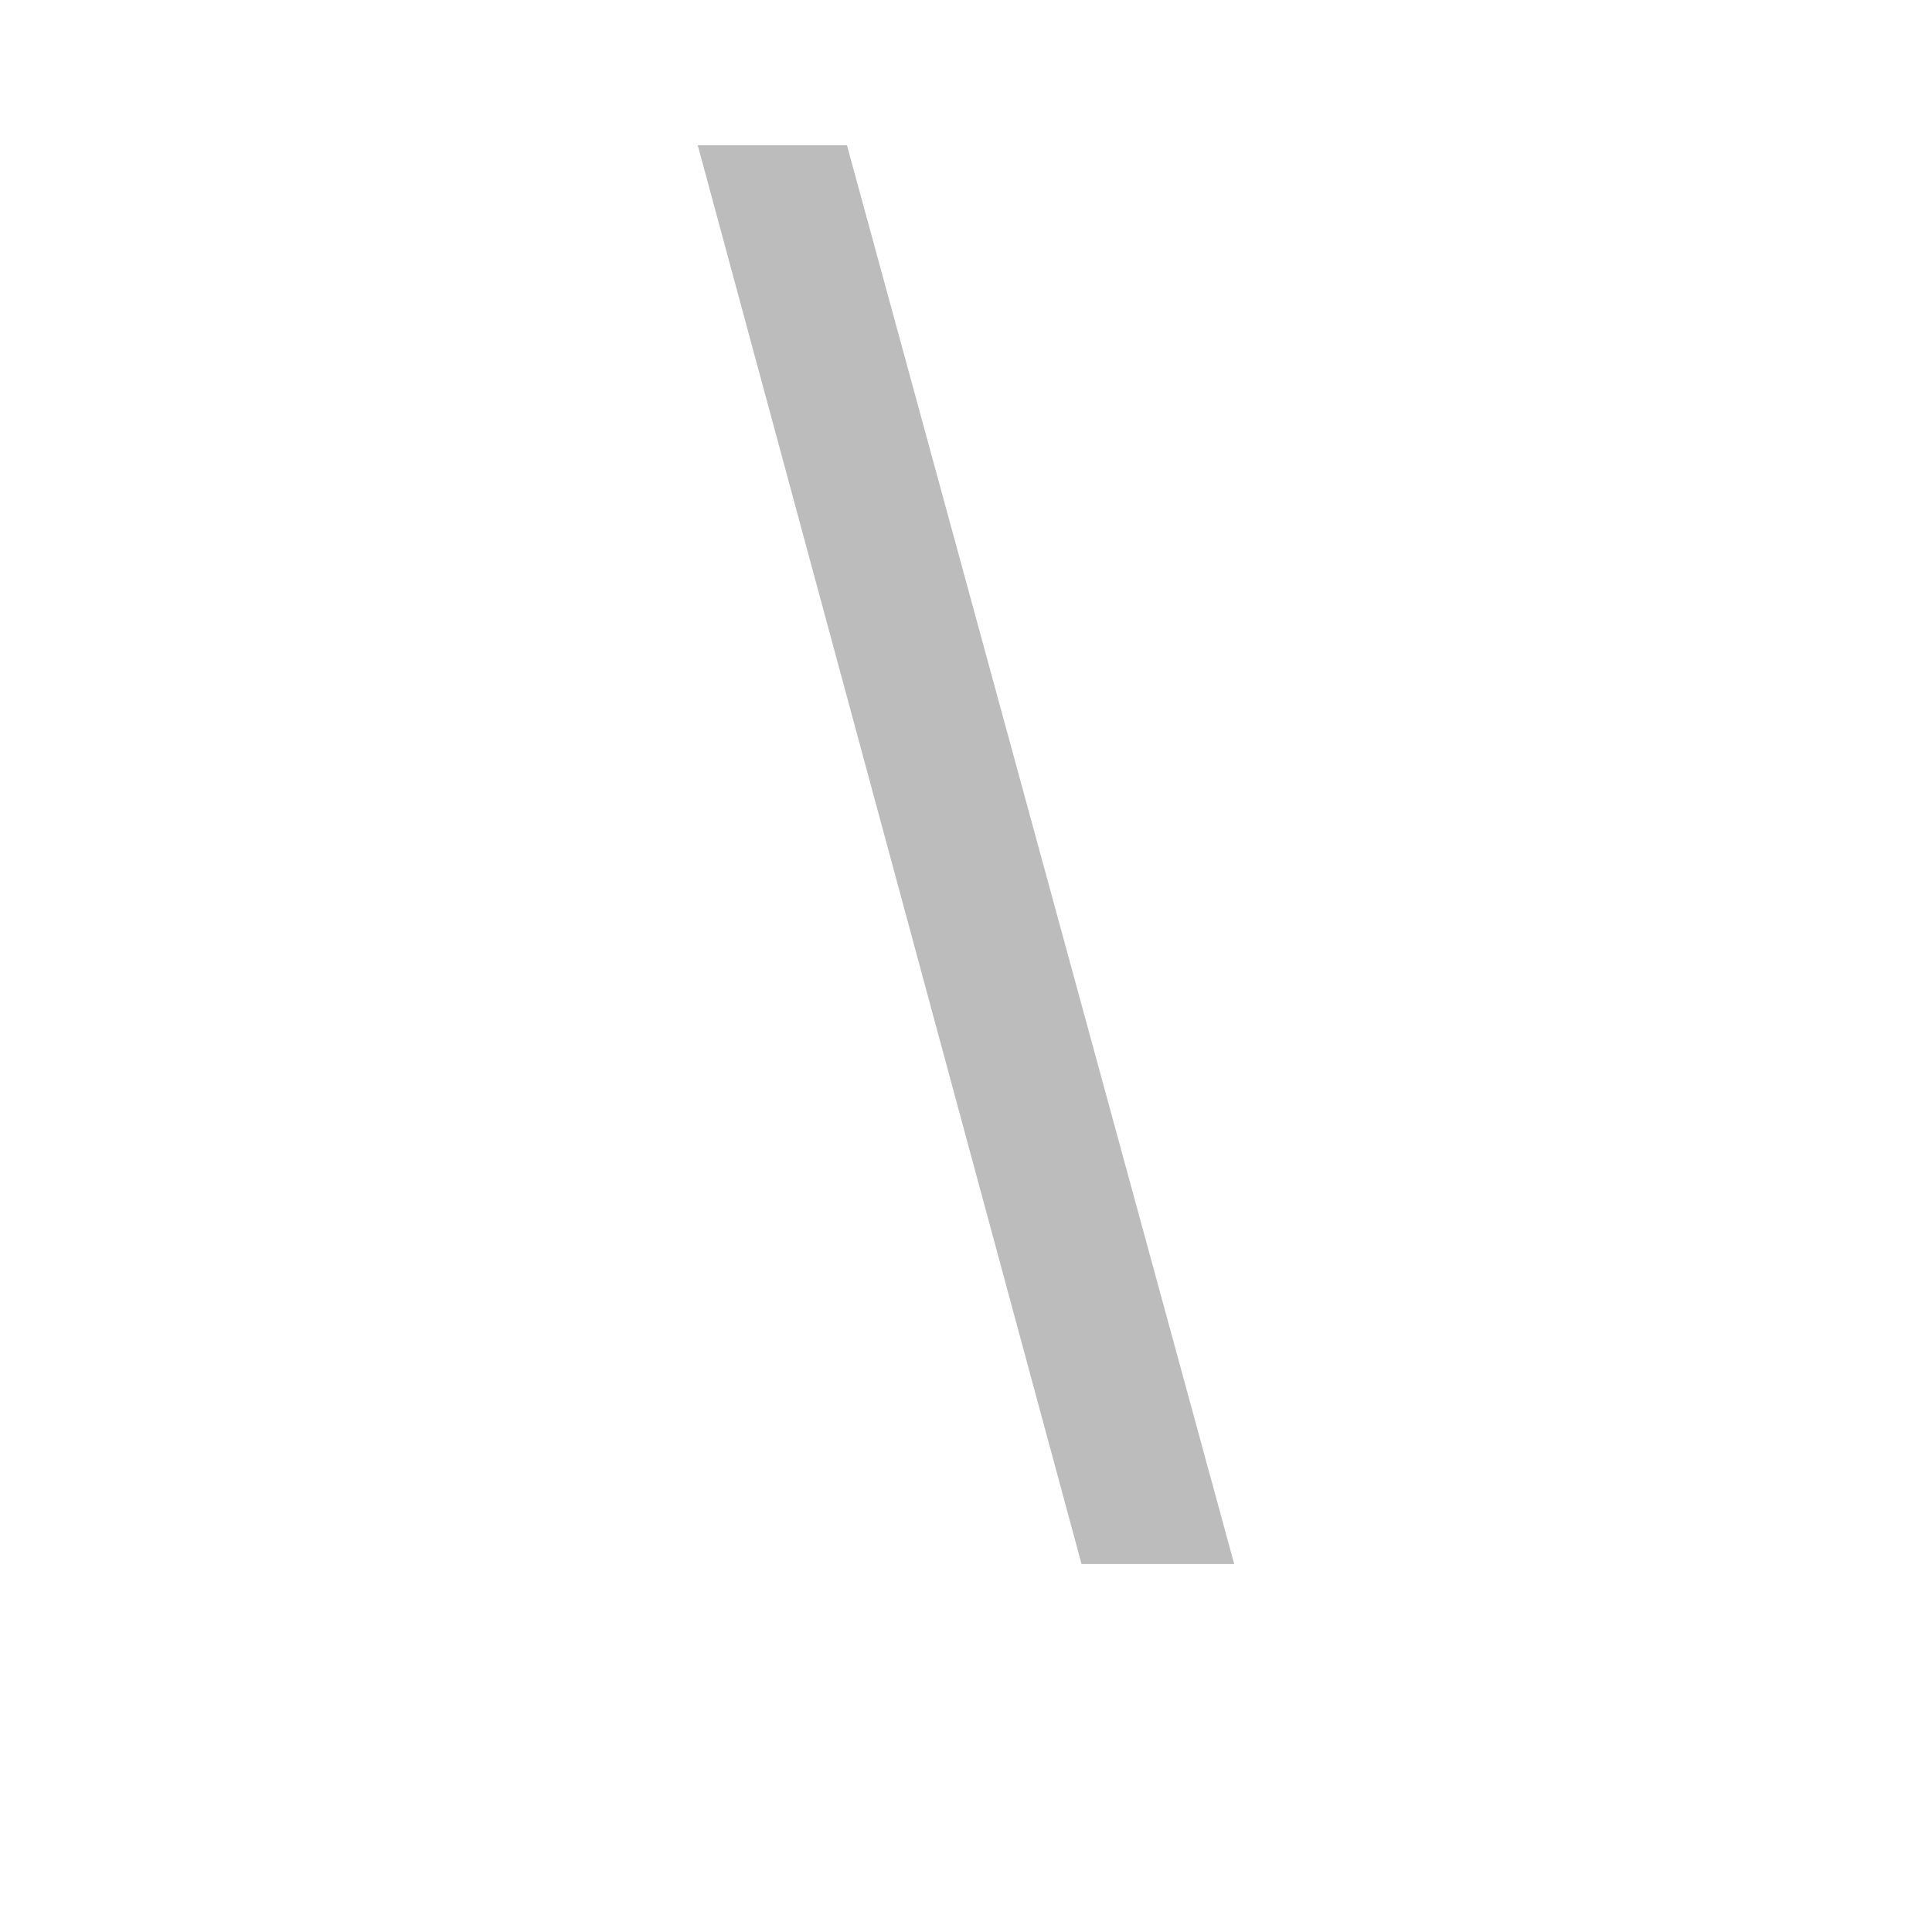
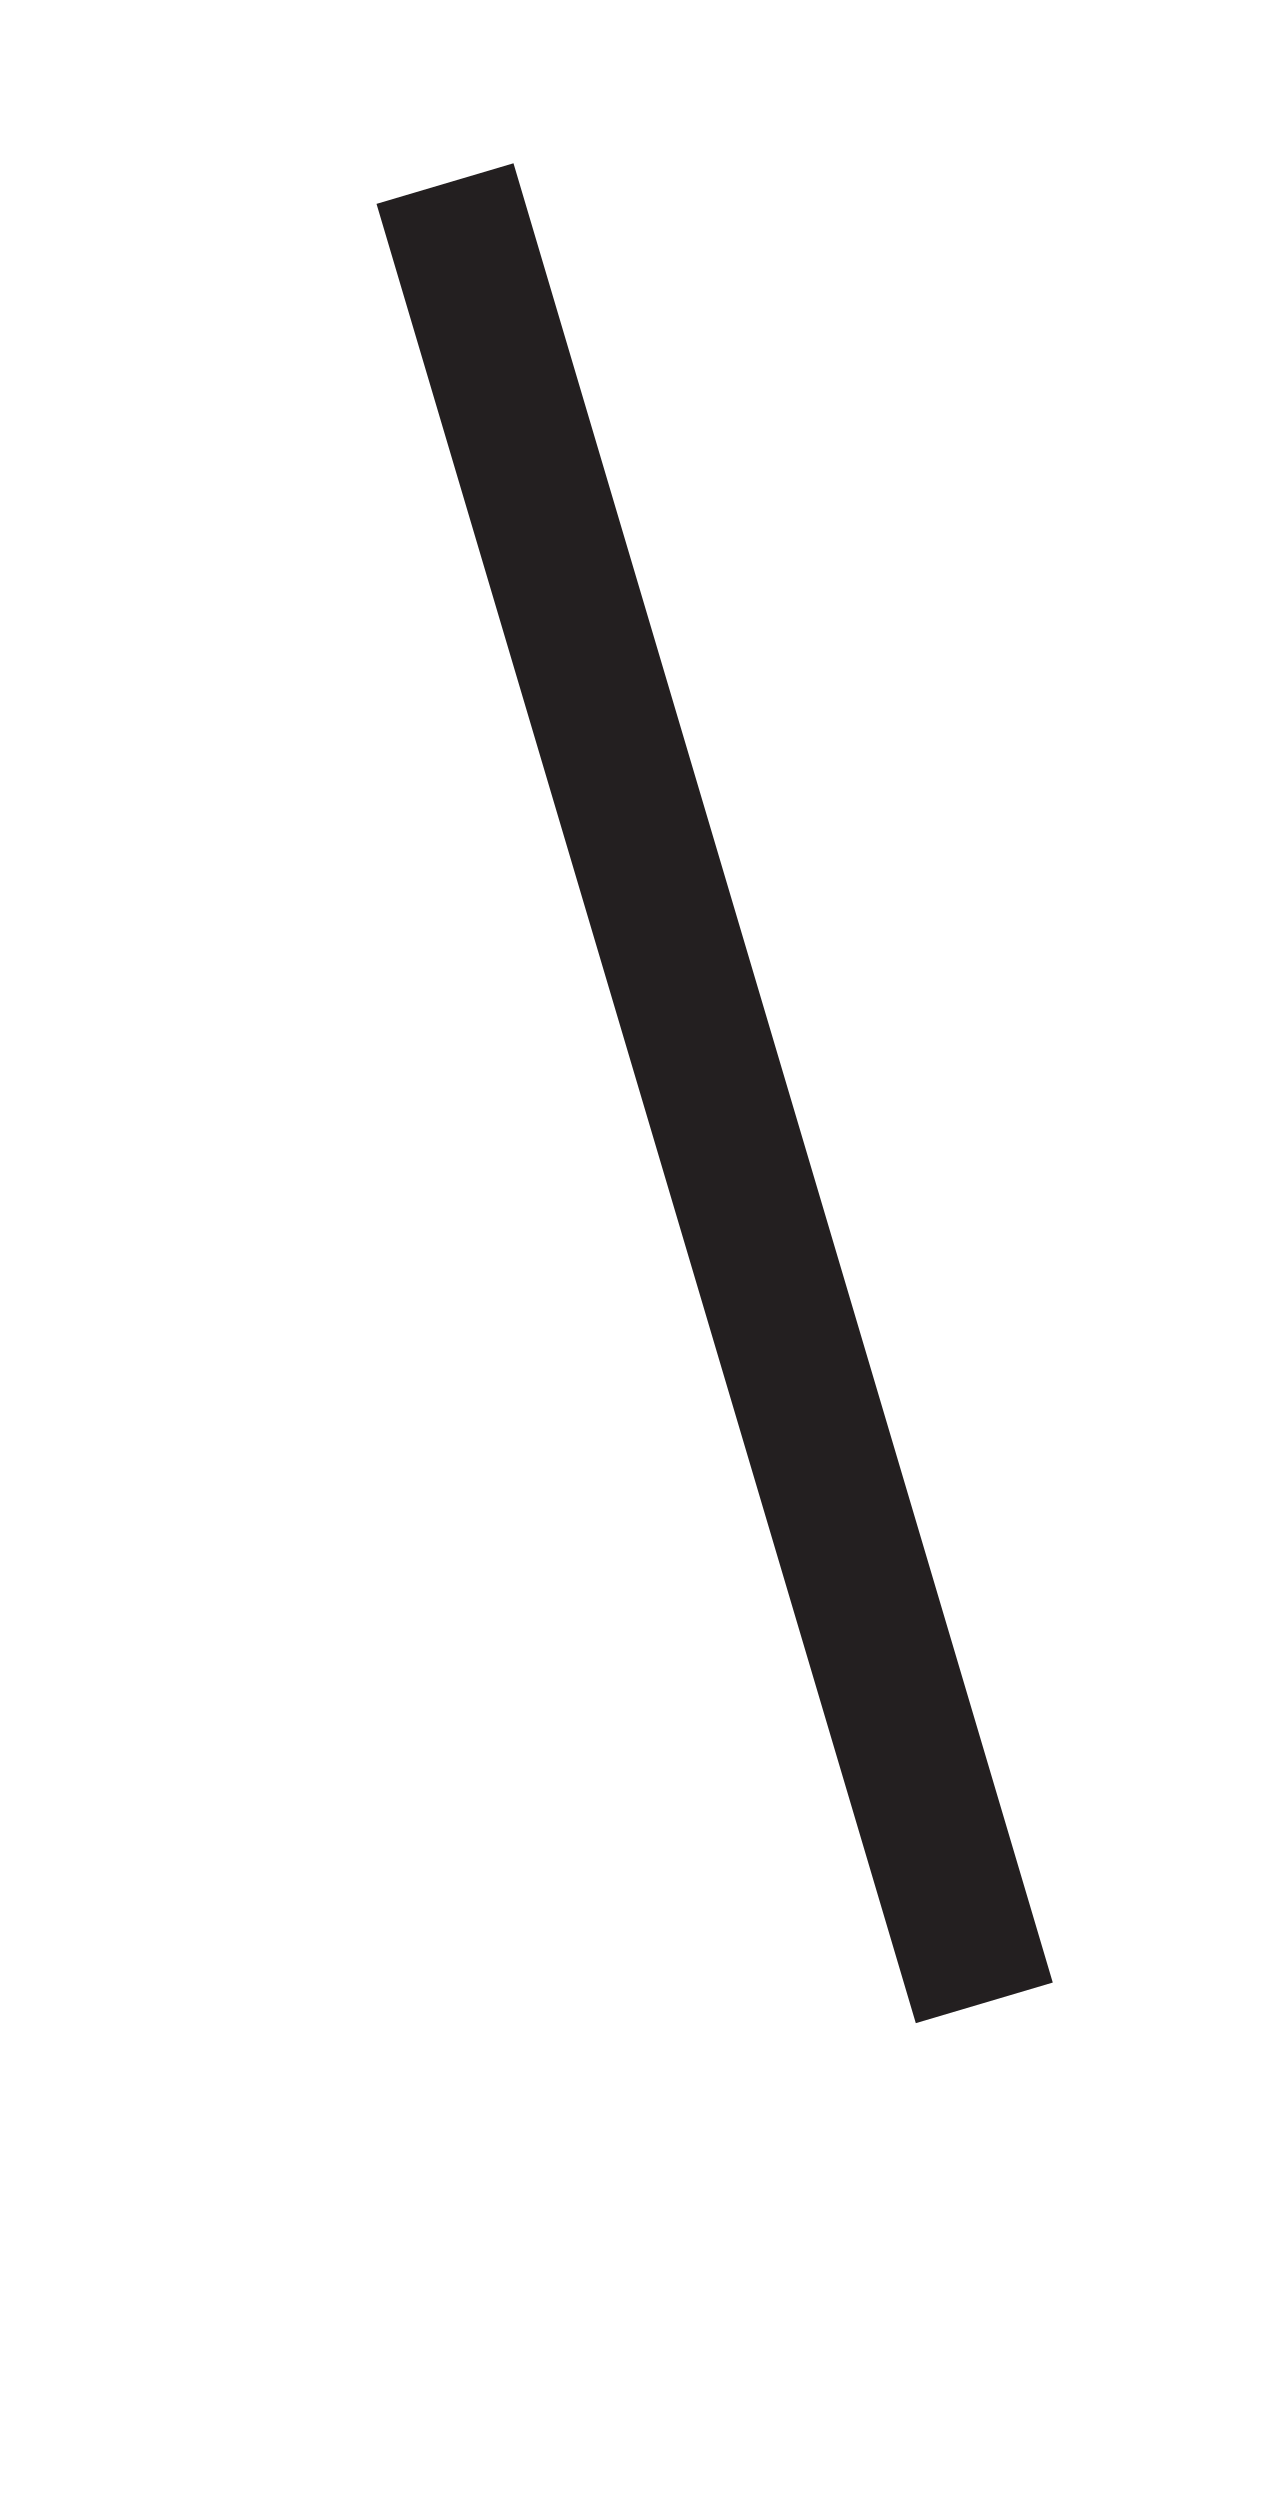
- <svg xmlns="http://www.w3.org/2000/svg" viewBox="0 0 35 35">
+ <svg xmlns="http://www.w3.org/2000/svg" viewBox="0 0 18 35">
  <defs>
-     <style>.cls-1{font-size:35px;fill:#bcbcbc;font-family:ArialMT, Arial;}</style>
+     <style>.cls-1{fill:#231f20;stroke:#231f20;stroke-miterlimit:10;stroke-width:2px;}</style>
  </defs>
-   <g id="Example_glyph" data-name="Example glyph">
-     <g id="Line_4-2" data-name="Line 4">
-       <text class="cls-1" transform="translate(12.64 27.99)">\</text>
-     </g>
+   <g id="Artwork_glyph" data-name="Artwork glyph">
+     <line class="cls-1" x1="13.78" y1="28.04" x2="6.23" y2="2.57" />
  </g>
</svg>
